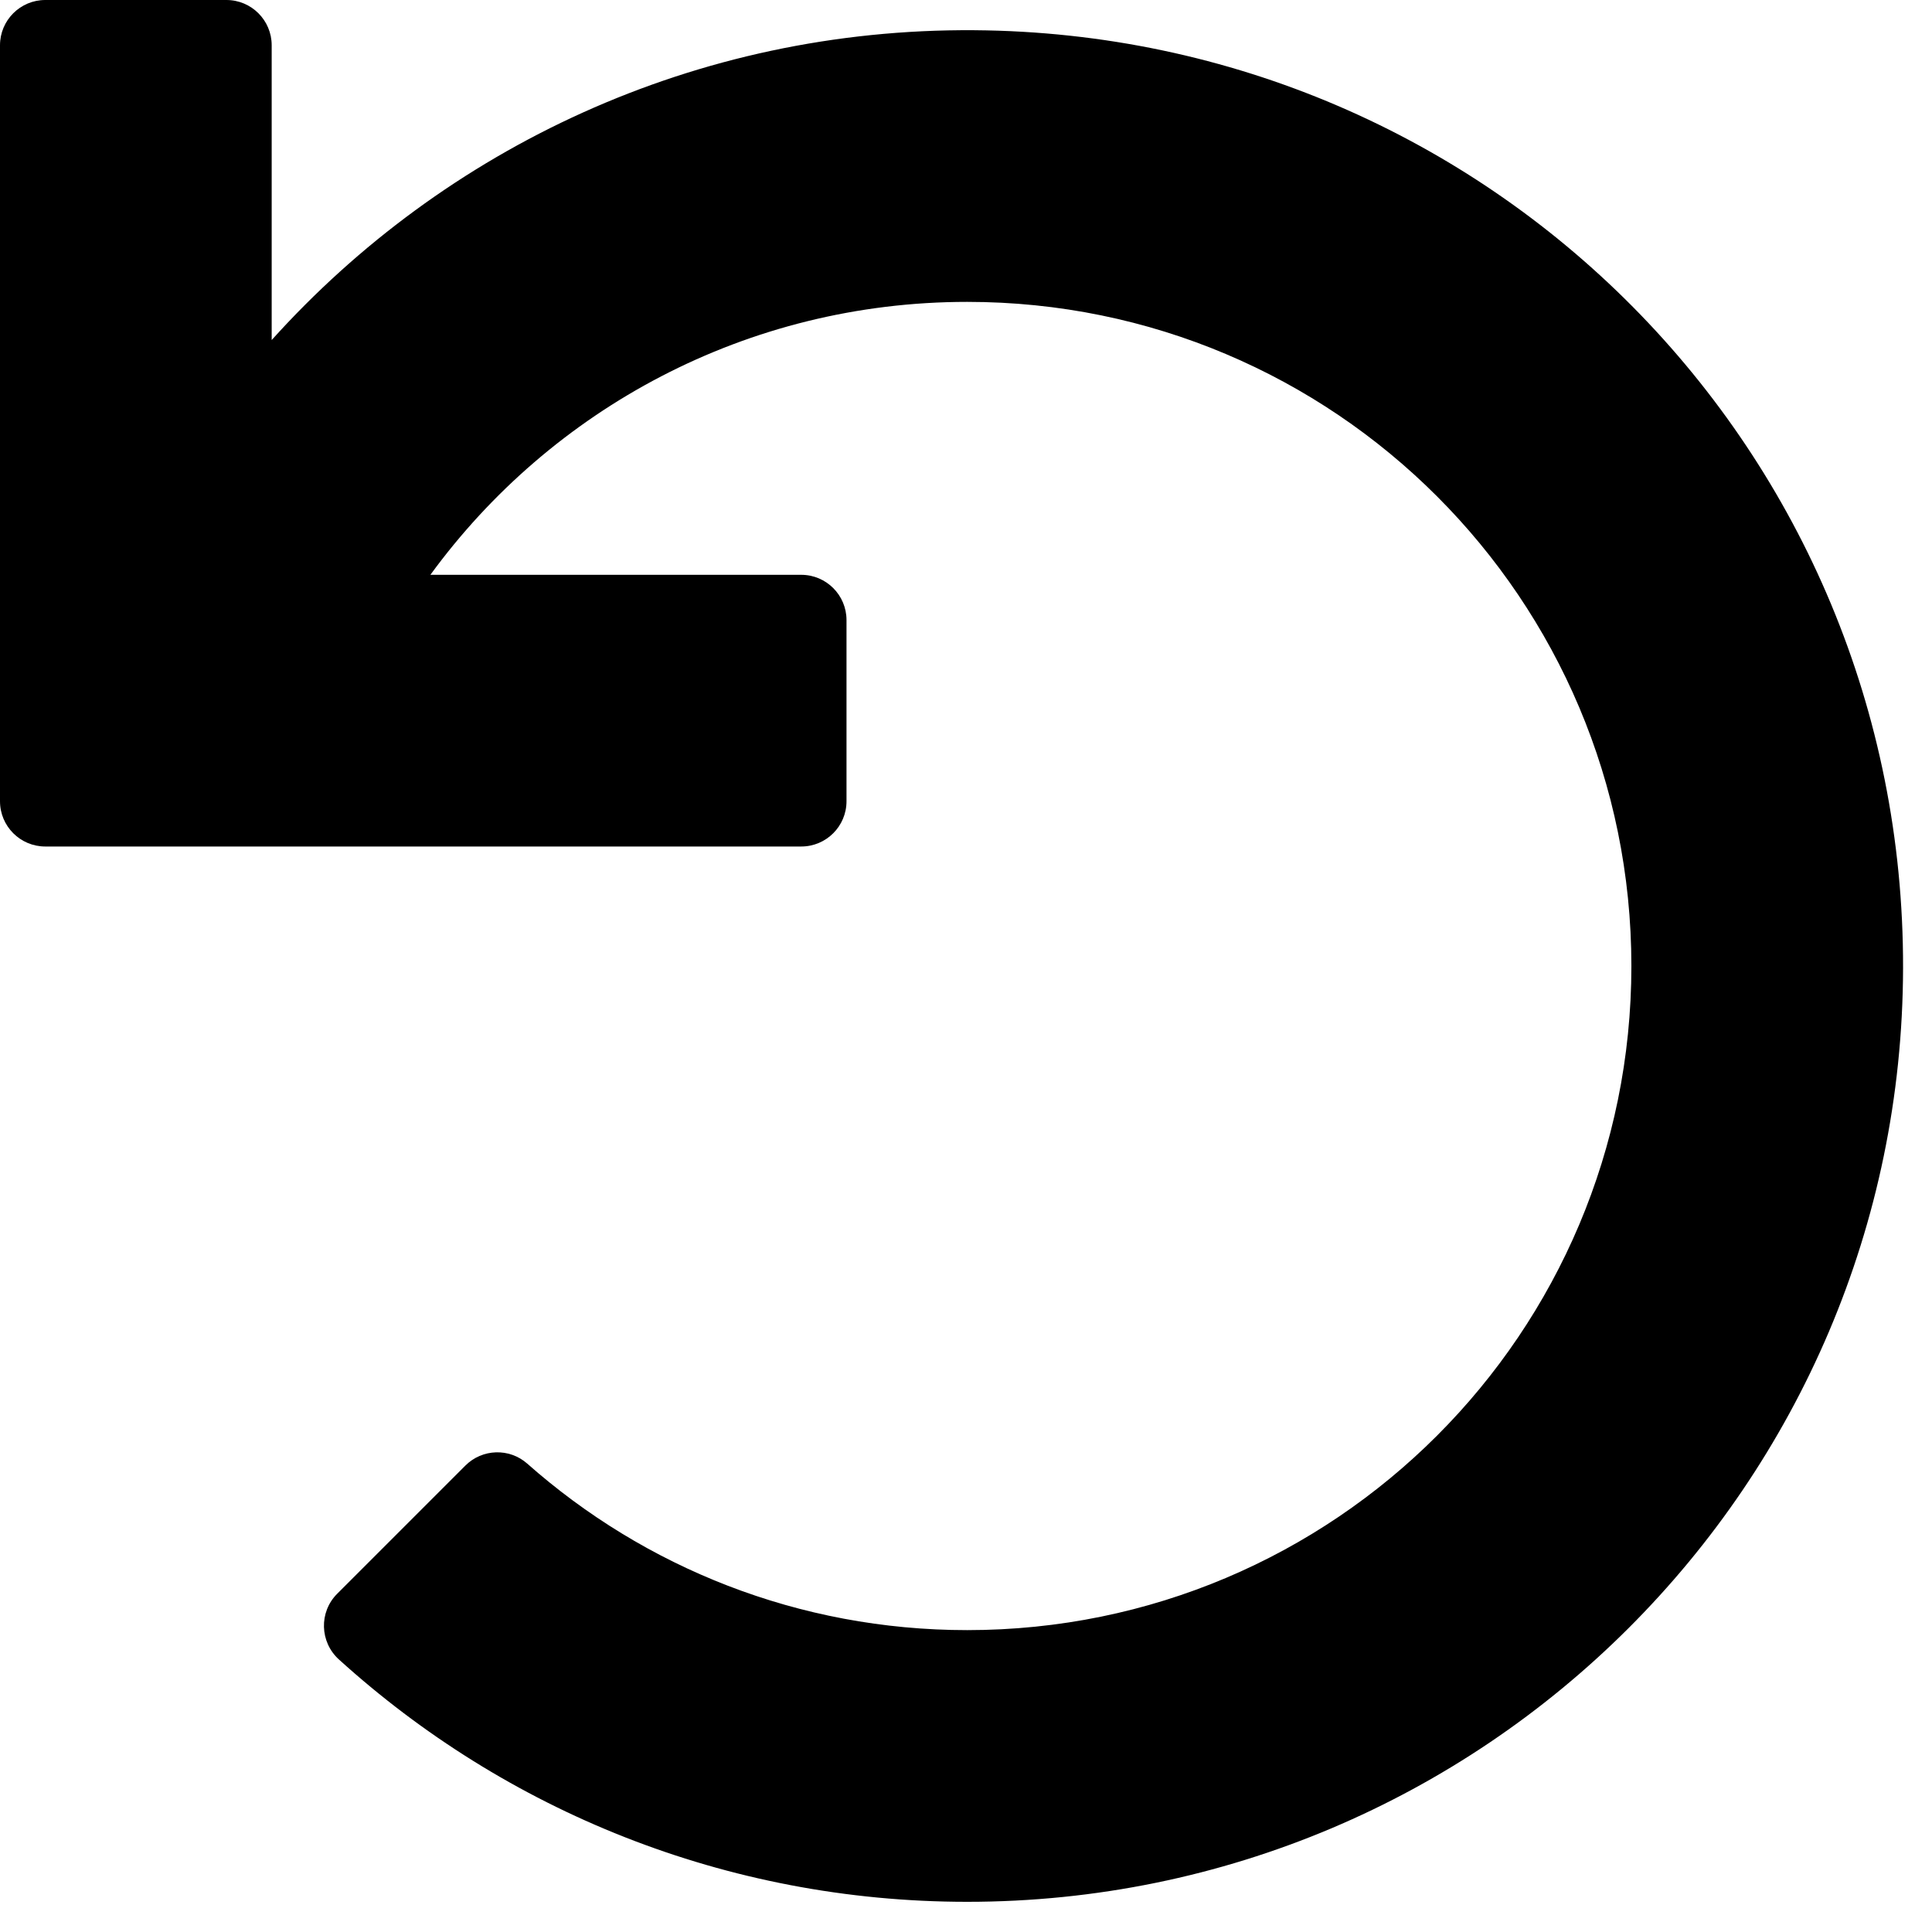
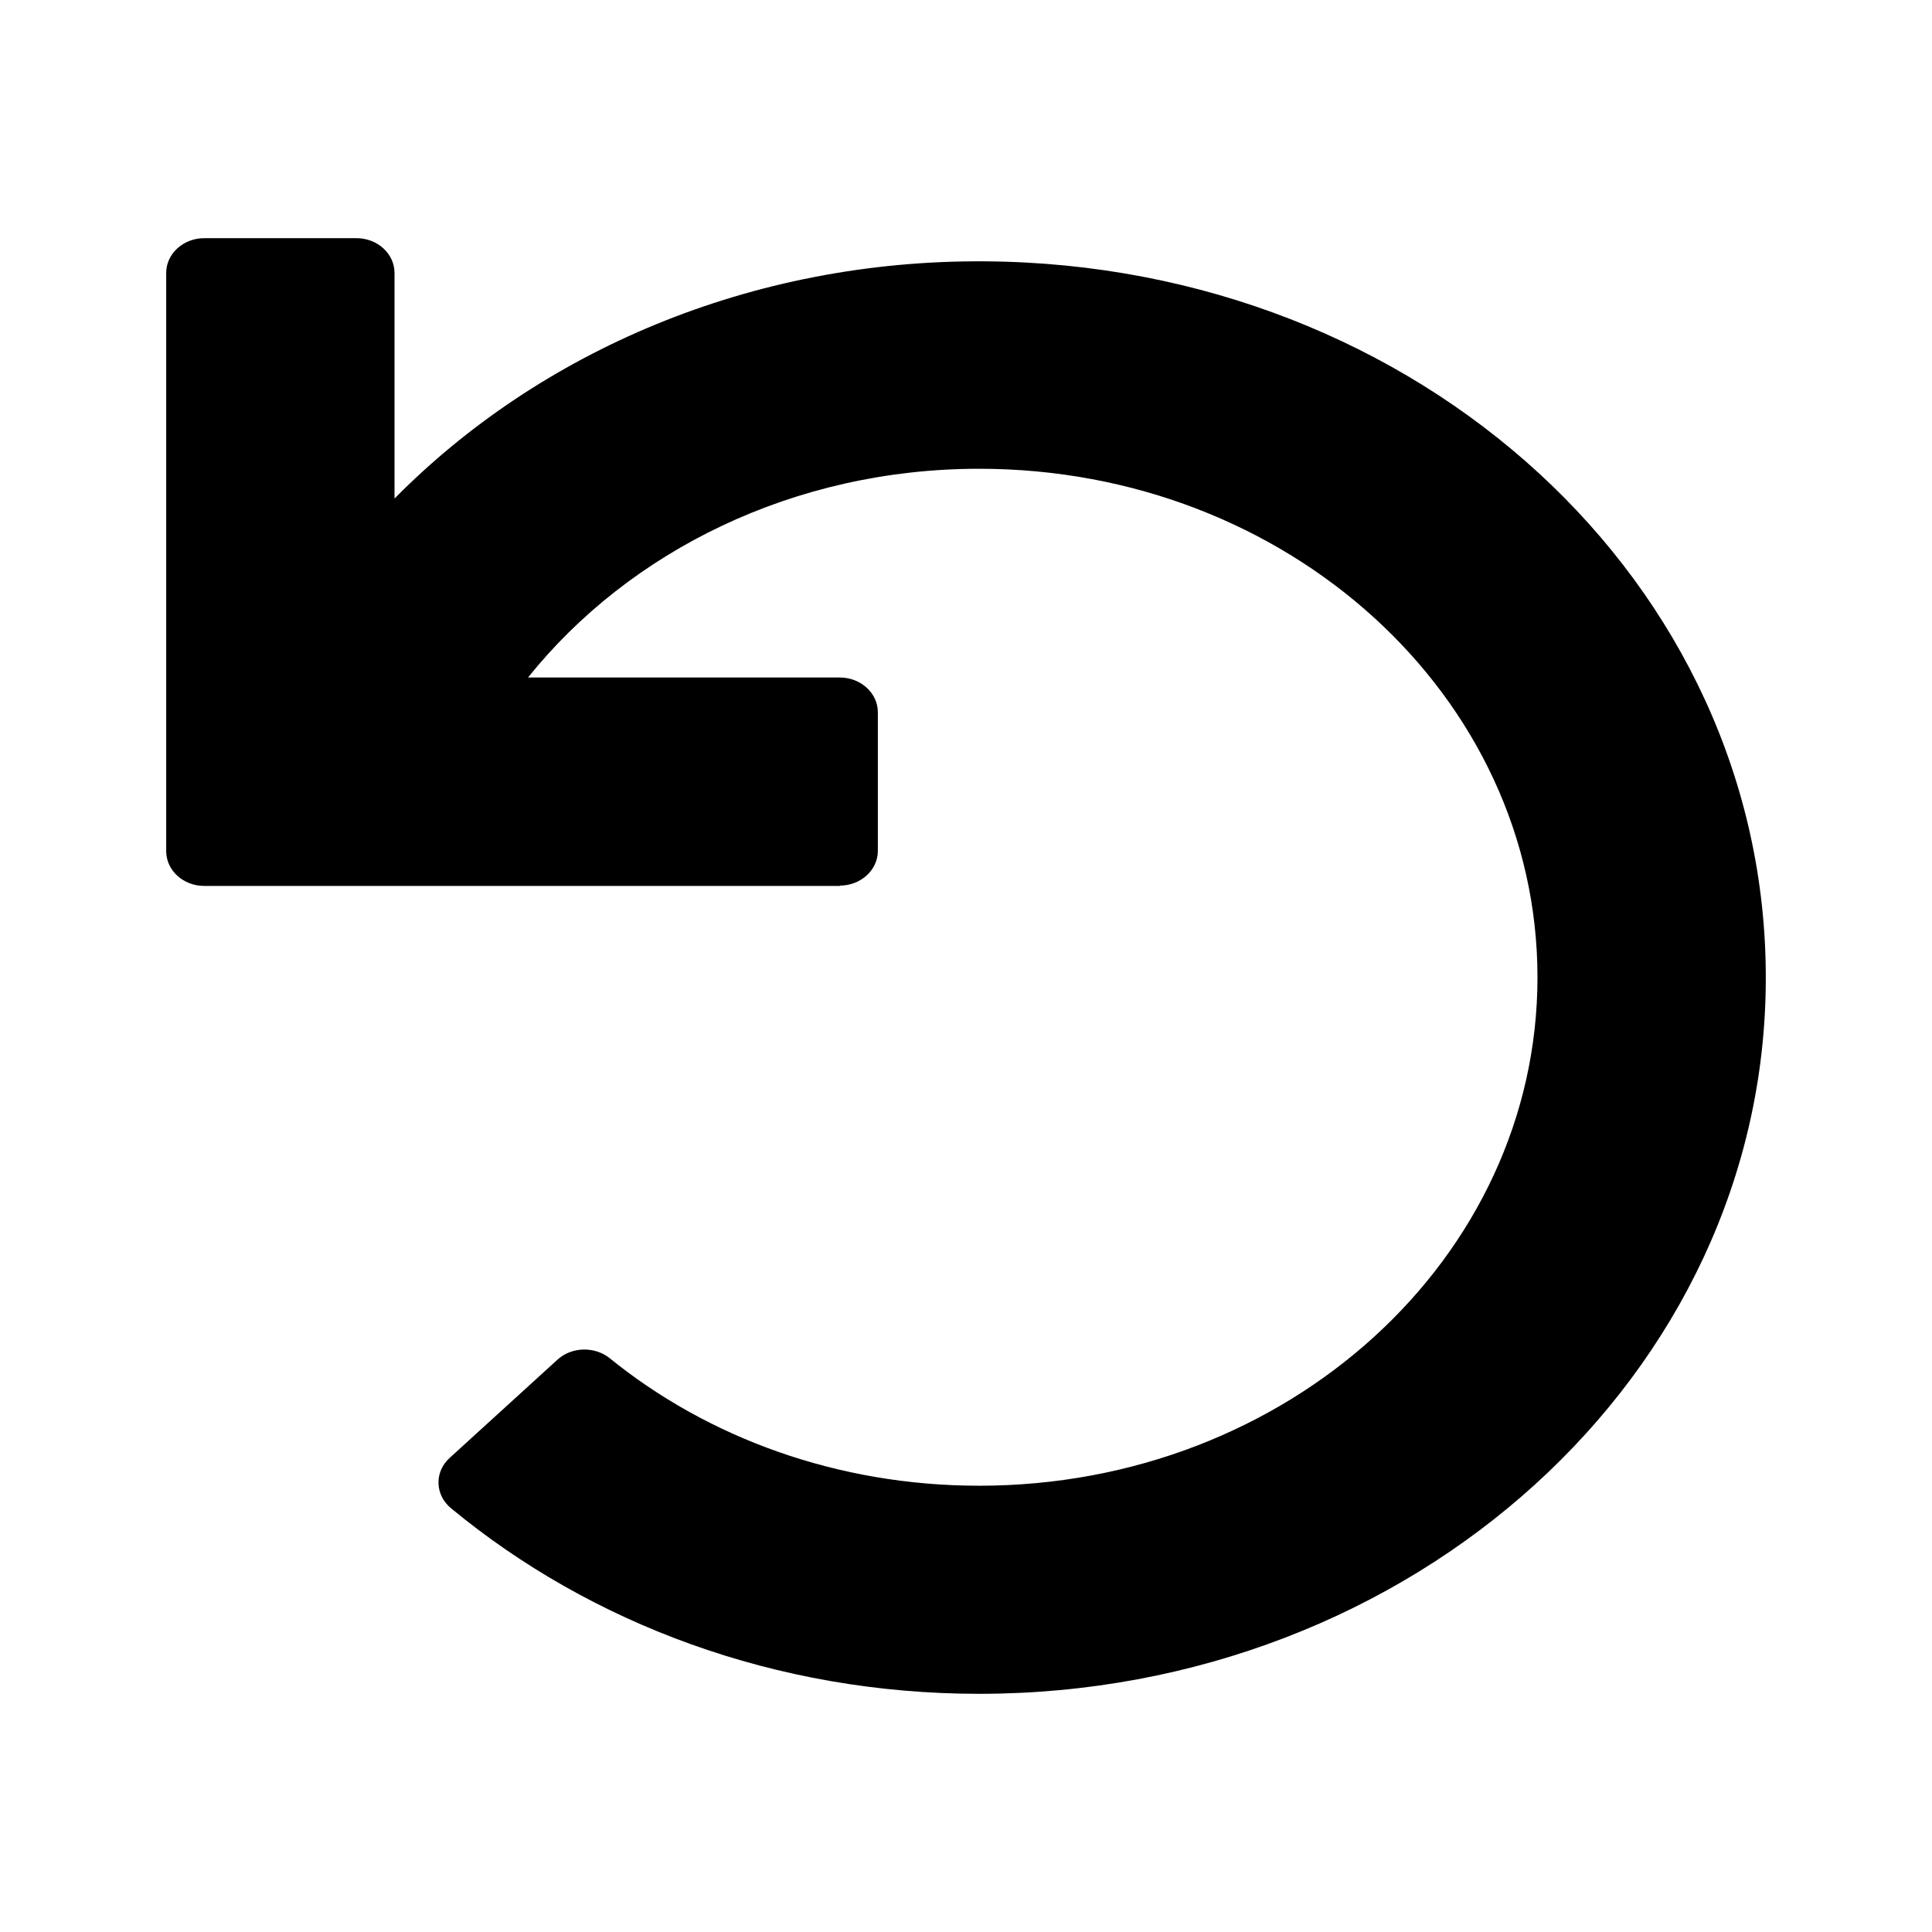
- <svg xmlns="http://www.w3.org/2000/svg" viewBox="0 0 512 512">
-   <path d="M212.333 224.333H12c-6.627 0-12-5.373-12-12V12C0 5.373 5.373 0 12 0h48c6.627 0 12 5.373 12 12v78.112C117.773 39.279 184.26 7.47 258.175 8.007c136.906.994 246.448 111.623 246.157 248.532C504.041 393.258 393.12 504 256.333 504c-64.089 0-122.496-24.313-166.51-64.215-5.099-4.622-5.334-12.554-.467-17.42l33.967-33.967c4.474-4.474 11.662-4.717 16.401-.525C170.76 415.336 211.58 432 256.333 432c97.268 0 176-78.716 176-176 0-97.267-78.716-176-176-176-58.496 0-110.28 28.476-142.274 72.333h98.274c6.627 0 12 5.373 12 12v48c0 6.627-5.373 12-12 12z" />
+ <svg xmlns="http://www.w3.org/2000/svg" viewBox="0 0 512 512" version="1.1" id="svg11">
+   <defs id="defs15" />
+   <path d="M 222.571,234.783 H 54.114 c -5.534,0 -10.069,-4.121 -10.069,-9.206 V 72.324 c 0,-5.085 4.536,-9.206 10.069,-9.206 h 40.368 c 5.534,0 10.069,4.121 10.069,9.206 v 59.793 c 38.463,-38.927 94.343,-63.3 156.483,-62.862 115.117,0.789 207.193,85.394 206.92,190.251 -0.181,104.594 -93.436,189.374 -208.463,189.374 -53.885,0 -102.961,-18.587 -139.973,-49.185 -4.264,-3.507 -4.445,-9.644 -0.363,-13.326 l 28.575,-26.039 c 3.719,-3.419 9.797,-3.595 13.789,-0.438 26.035,21.129 60.416,33.842 97.972,33.842 81.734,0 147.956,-60.232 147.956,-134.754 0,-74.435 -66.131,-134.754 -147.956,-134.754 -49.167,0 -92.711,21.831 -119.562,55.322 h 82.641 c 5.534,0 10.069,4.121 10.069,9.206 v 36.735 c 0,5.085 -4.536,9.206 -10.069,9.206 z" id="path9" style="stroke-width:0.892" />
</svg>
